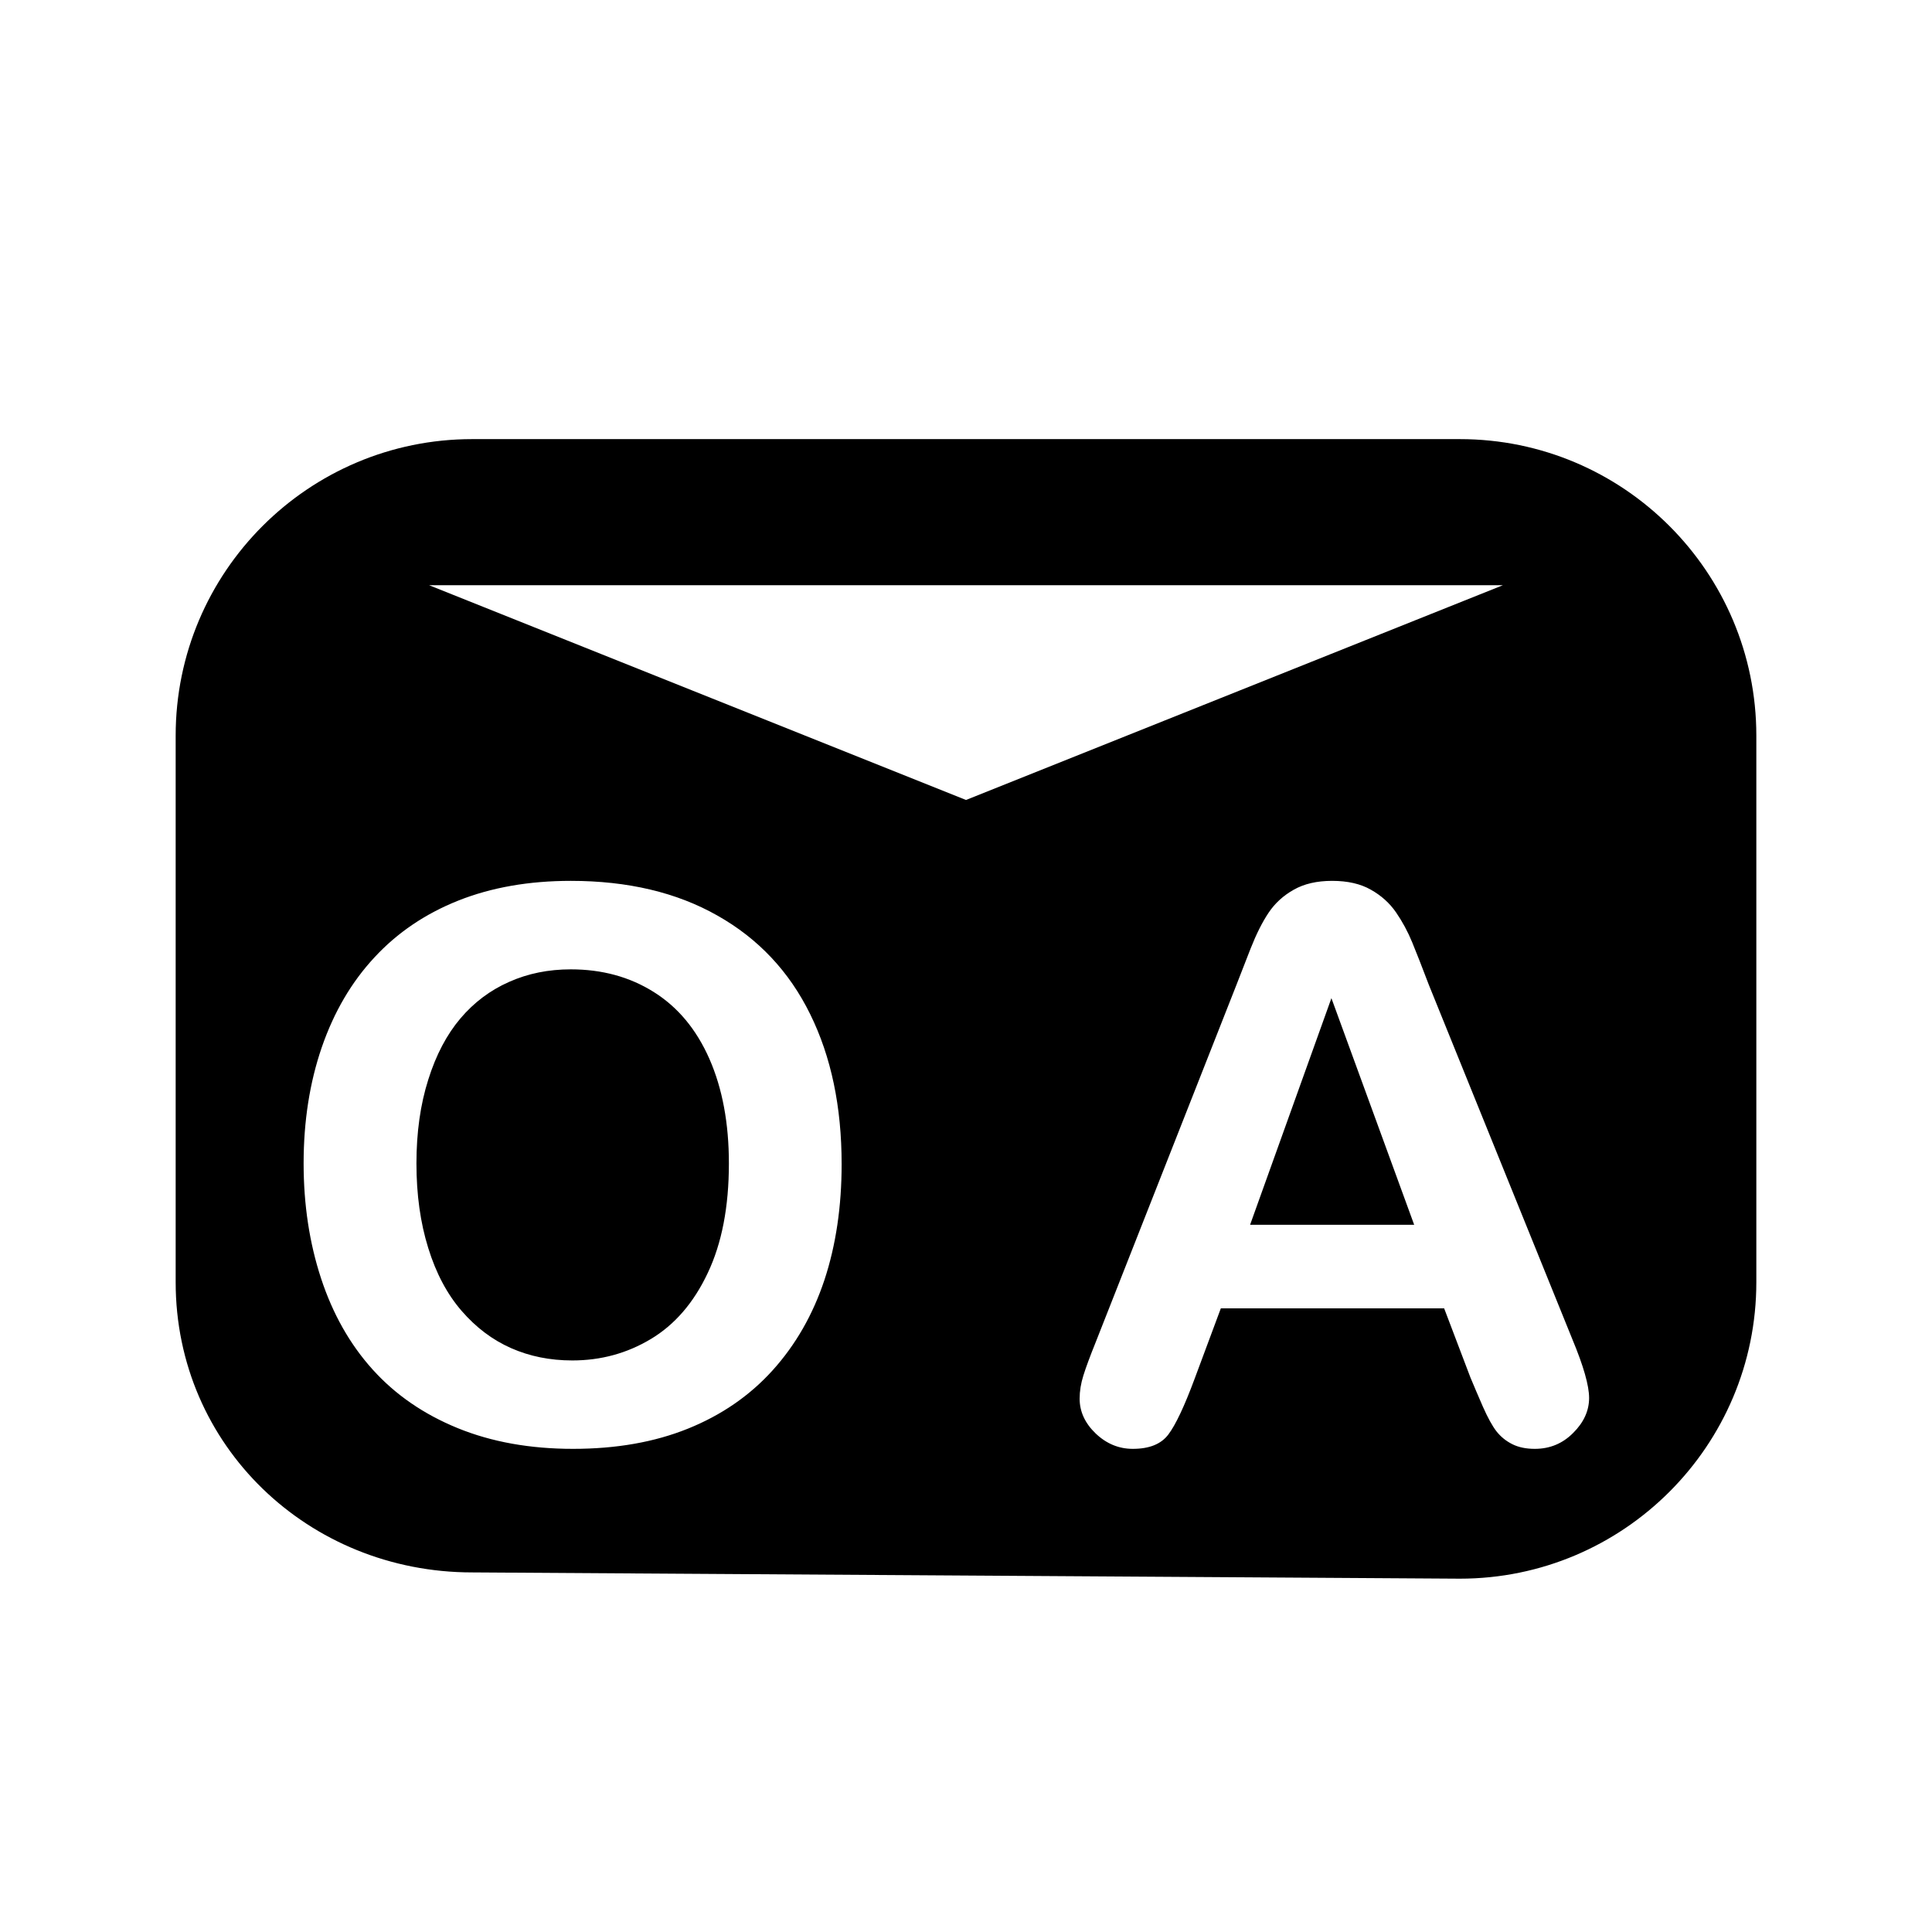
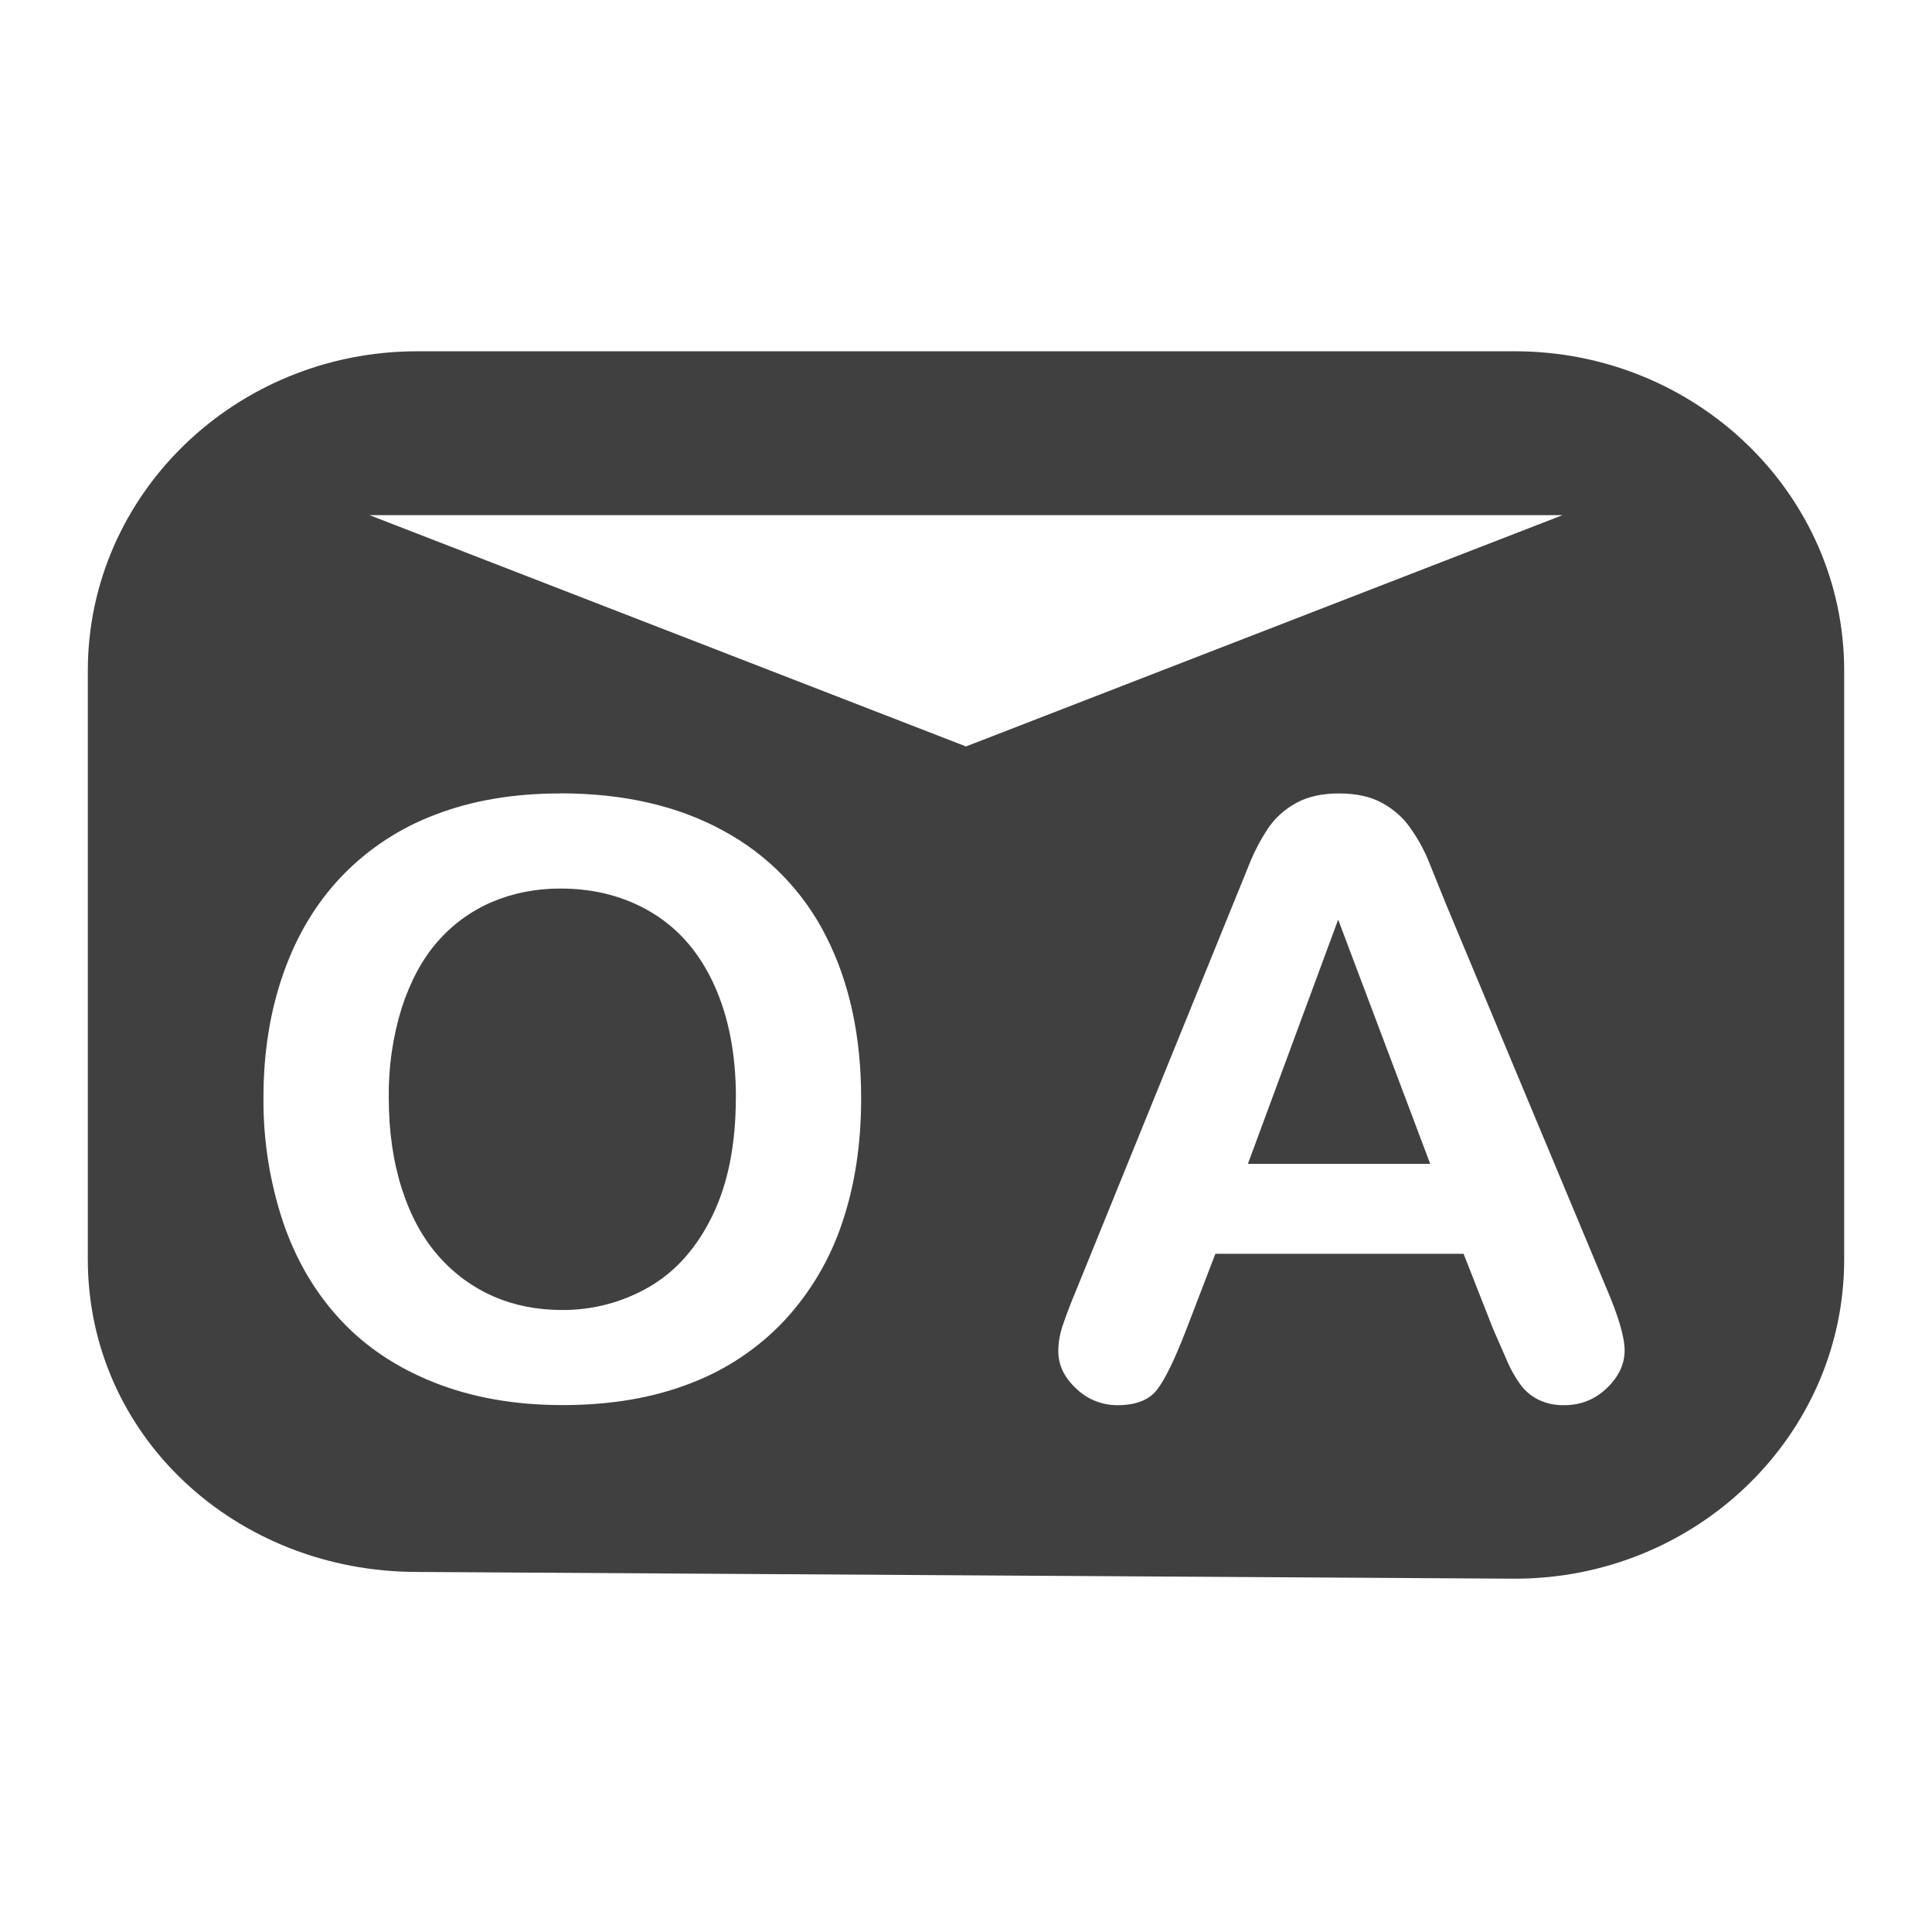
<svg xmlns="http://www.w3.org/2000/svg" width="100%" height="100%" viewBox="0 0 22 22" version="1.1" xml:space="preserve" style="fill-rule:evenodd;clip-rule:evenodd;stroke-linejoin:round;stroke-miterlimit:2;">
-   <g transform="matrix(1.375,0,0,1.375,0,0)">
-     <rect x="0" y="0" width="16" height="16" style="fill:none;" />
-     <g transform="matrix(0.740995,0,0,0.740995,-0.150943,-0.19211)">
-       <path d="M19.833,8.481C19.833,6.652 18.348,5.167 16.519,5.167L5.481,5.167C3.652,5.167 2.167,6.652 2.167,8.481L2.167,14.589C2.167,16.418 3.652,17.833 5.481,17.833C5.481,17.833 16.519,17.903 16.519,17.903C18.348,17.903 19.833,16.418 19.833,14.589L19.833,8.481ZM6.583,10.104C7.219,10.104 7.766,10.233 8.222,10.492C8.679,10.75 9.024,11.117 9.258,11.593C9.493,12.069 9.61,12.628 9.61,13.27C9.61,13.745 9.546,14.176 9.418,14.564C9.289,14.952 9.097,15.288 8.84,15.573C8.583,15.858 8.267,16.075 7.893,16.226C7.519,16.377 7.091,16.452 6.608,16.452C6.128,16.452 5.698,16.375 5.318,16.22C4.939,16.065 4.622,15.847 4.368,15.565C4.114,15.283 3.922,14.943 3.792,14.547C3.662,14.151 3.597,13.722 3.597,13.262C3.597,12.79 3.665,12.357 3.8,11.964C3.936,11.57 4.132,11.235 4.389,10.959C4.645,10.682 4.958,10.471 5.327,10.324C5.695,10.178 6.114,10.104 6.583,10.104ZM16.637,15.653L16.344,14.882L13.848,14.882L13.555,15.669C13.441,15.976 13.343,16.184 13.262,16.291C13.181,16.399 13.049,16.452 12.864,16.452C12.708,16.452 12.57,16.395 12.45,16.281C12.33,16.166 12.27,16.036 12.27,15.891C12.27,15.807 12.284,15.721 12.312,15.632C12.34,15.542 12.386,15.418 12.45,15.259L14.02,11.273C14.065,11.158 14.118,11.021 14.181,10.86C14.244,10.7 14.311,10.566 14.382,10.46C14.453,10.354 14.547,10.268 14.663,10.203C14.779,10.137 14.922,10.104 15.092,10.104C15.265,10.104 15.41,10.137 15.525,10.203C15.641,10.268 15.735,10.353 15.806,10.456C15.877,10.559 15.937,10.67 15.986,10.789C16.035,10.908 16.097,11.066 16.172,11.264L17.776,15.225C17.902,15.527 17.964,15.746 17.964,15.883C17.964,16.025 17.905,16.156 17.786,16.274C17.668,16.393 17.525,16.452 17.357,16.452C17.26,16.452 17.176,16.435 17.106,16.4C17.036,16.365 16.978,16.318 16.93,16.258C16.883,16.198 16.832,16.105 16.777,15.981C16.723,15.857 16.676,15.747 16.637,15.653ZM8.35,13.262C8.35,12.812 8.277,12.423 8.132,12.093C7.987,11.764 7.78,11.515 7.51,11.346C7.241,11.177 6.932,11.093 6.583,11.093C6.334,11.093 6.105,11.139 5.894,11.233C5.683,11.326 5.502,11.462 5.35,11.641C5.198,11.82 5.077,12.048 4.99,12.326C4.902,12.603 4.858,12.915 4.858,13.262C4.858,13.611 4.902,13.926 4.99,14.208C5.077,14.49 5.202,14.724 5.362,14.909C5.523,15.095 5.707,15.234 5.915,15.326C6.123,15.418 6.351,15.464 6.6,15.464C6.918,15.464 7.21,15.385 7.477,15.225C7.743,15.066 7.956,14.821 8.113,14.488C8.271,14.156 8.35,13.747 8.35,13.262ZM14.175,13.948L16.009,13.948L15.084,11.415L14.175,13.948ZM11,9.2L5,6.8L17,6.8L11,9.2Z" />
-     </g>
-   </g>
+   <path d="M21 7.637C21 5.63 19.319 4 17.248 4H4.752C2.682 4 1 5.63 1 7.637v6.703c0 2.007 1.681 3.56 3.752 3.56l12.496.077c2.071 0 3.752-1.63 3.752-3.637V7.637zM6.38 9.034c.72 0 1.339.142 1.855.425a2.79 2.79 0 0 1 1.174 1.208c.265.522.397 1.136.397 1.84 0 .521-.072.994-.217 1.42a3.05 3.05 0 0 1-.654 1.107 2.86 2.86 0 0 1-1.072.718c-.423.165-.908.248-1.455.248s-1.03-.086-1.46-.256-.788-.409-1.075-.719-.505-.681-.652-1.116A4.38 4.38 0 0 1 3 12.499c0-.518.077-.992.23-1.424s.376-.8.667-1.103a2.88 2.88 0 0 1 1.062-.696c.417-.161.891-.241 1.422-.241zm10.618 6.088l-.332-.845H13.84l-.332.864c-.13.337-.24.564-.332.683s-.242.177-.451.177a.67.67 0 0 1-.47-.189c-.136-.125-.204-.268-.204-.427 0-.092.016-.188.048-.285a6.08 6.08 0 0 1 .156-.409l1.961-4.826a2.27 2.27 0 0 1 .228-.439c.08-.116.186-.211.317-.283s.293-.108.487-.108.359.036.49.108.237.165.317.279a1.9 1.9 0 0 1 .205.364l.211.522 1.816 4.347c.142.33.213.572.213.721 0 .157-.067.3-.202.43s-.297.195-.486.195a.64.64 0 0 1-.284-.058.56.56 0 0 1-.199-.156 1.38 1.38 0 0 1-.173-.303l-.158-.361zM8.38 12.499c0-.493-.083-.921-.247-1.282s-.398-.635-.704-.821-.654-.278-1.049-.278c-.282 0-.541.052-.78.154a1.71 1.71 0 0 0-.616.449c-.172.195-.308.446-.408.751a3.3 3.3 0 0 0-.149 1.027c0 .383.05.729.149 1.038s.24.566.421.77a1.78 1.78 0 0 0 .626.457c.235.102.494.153.775.153a1.95 1.95 0 0 0 .993-.262c.301-.174.542-.444.72-.809s.268-.813.268-1.346zm5.83.754h2.076l-1.048-2.781-1.028 2.781zM11 8.5L4.208 5.866h13.585L11 8.5z" fill-opacity=".75" />
</svg>
